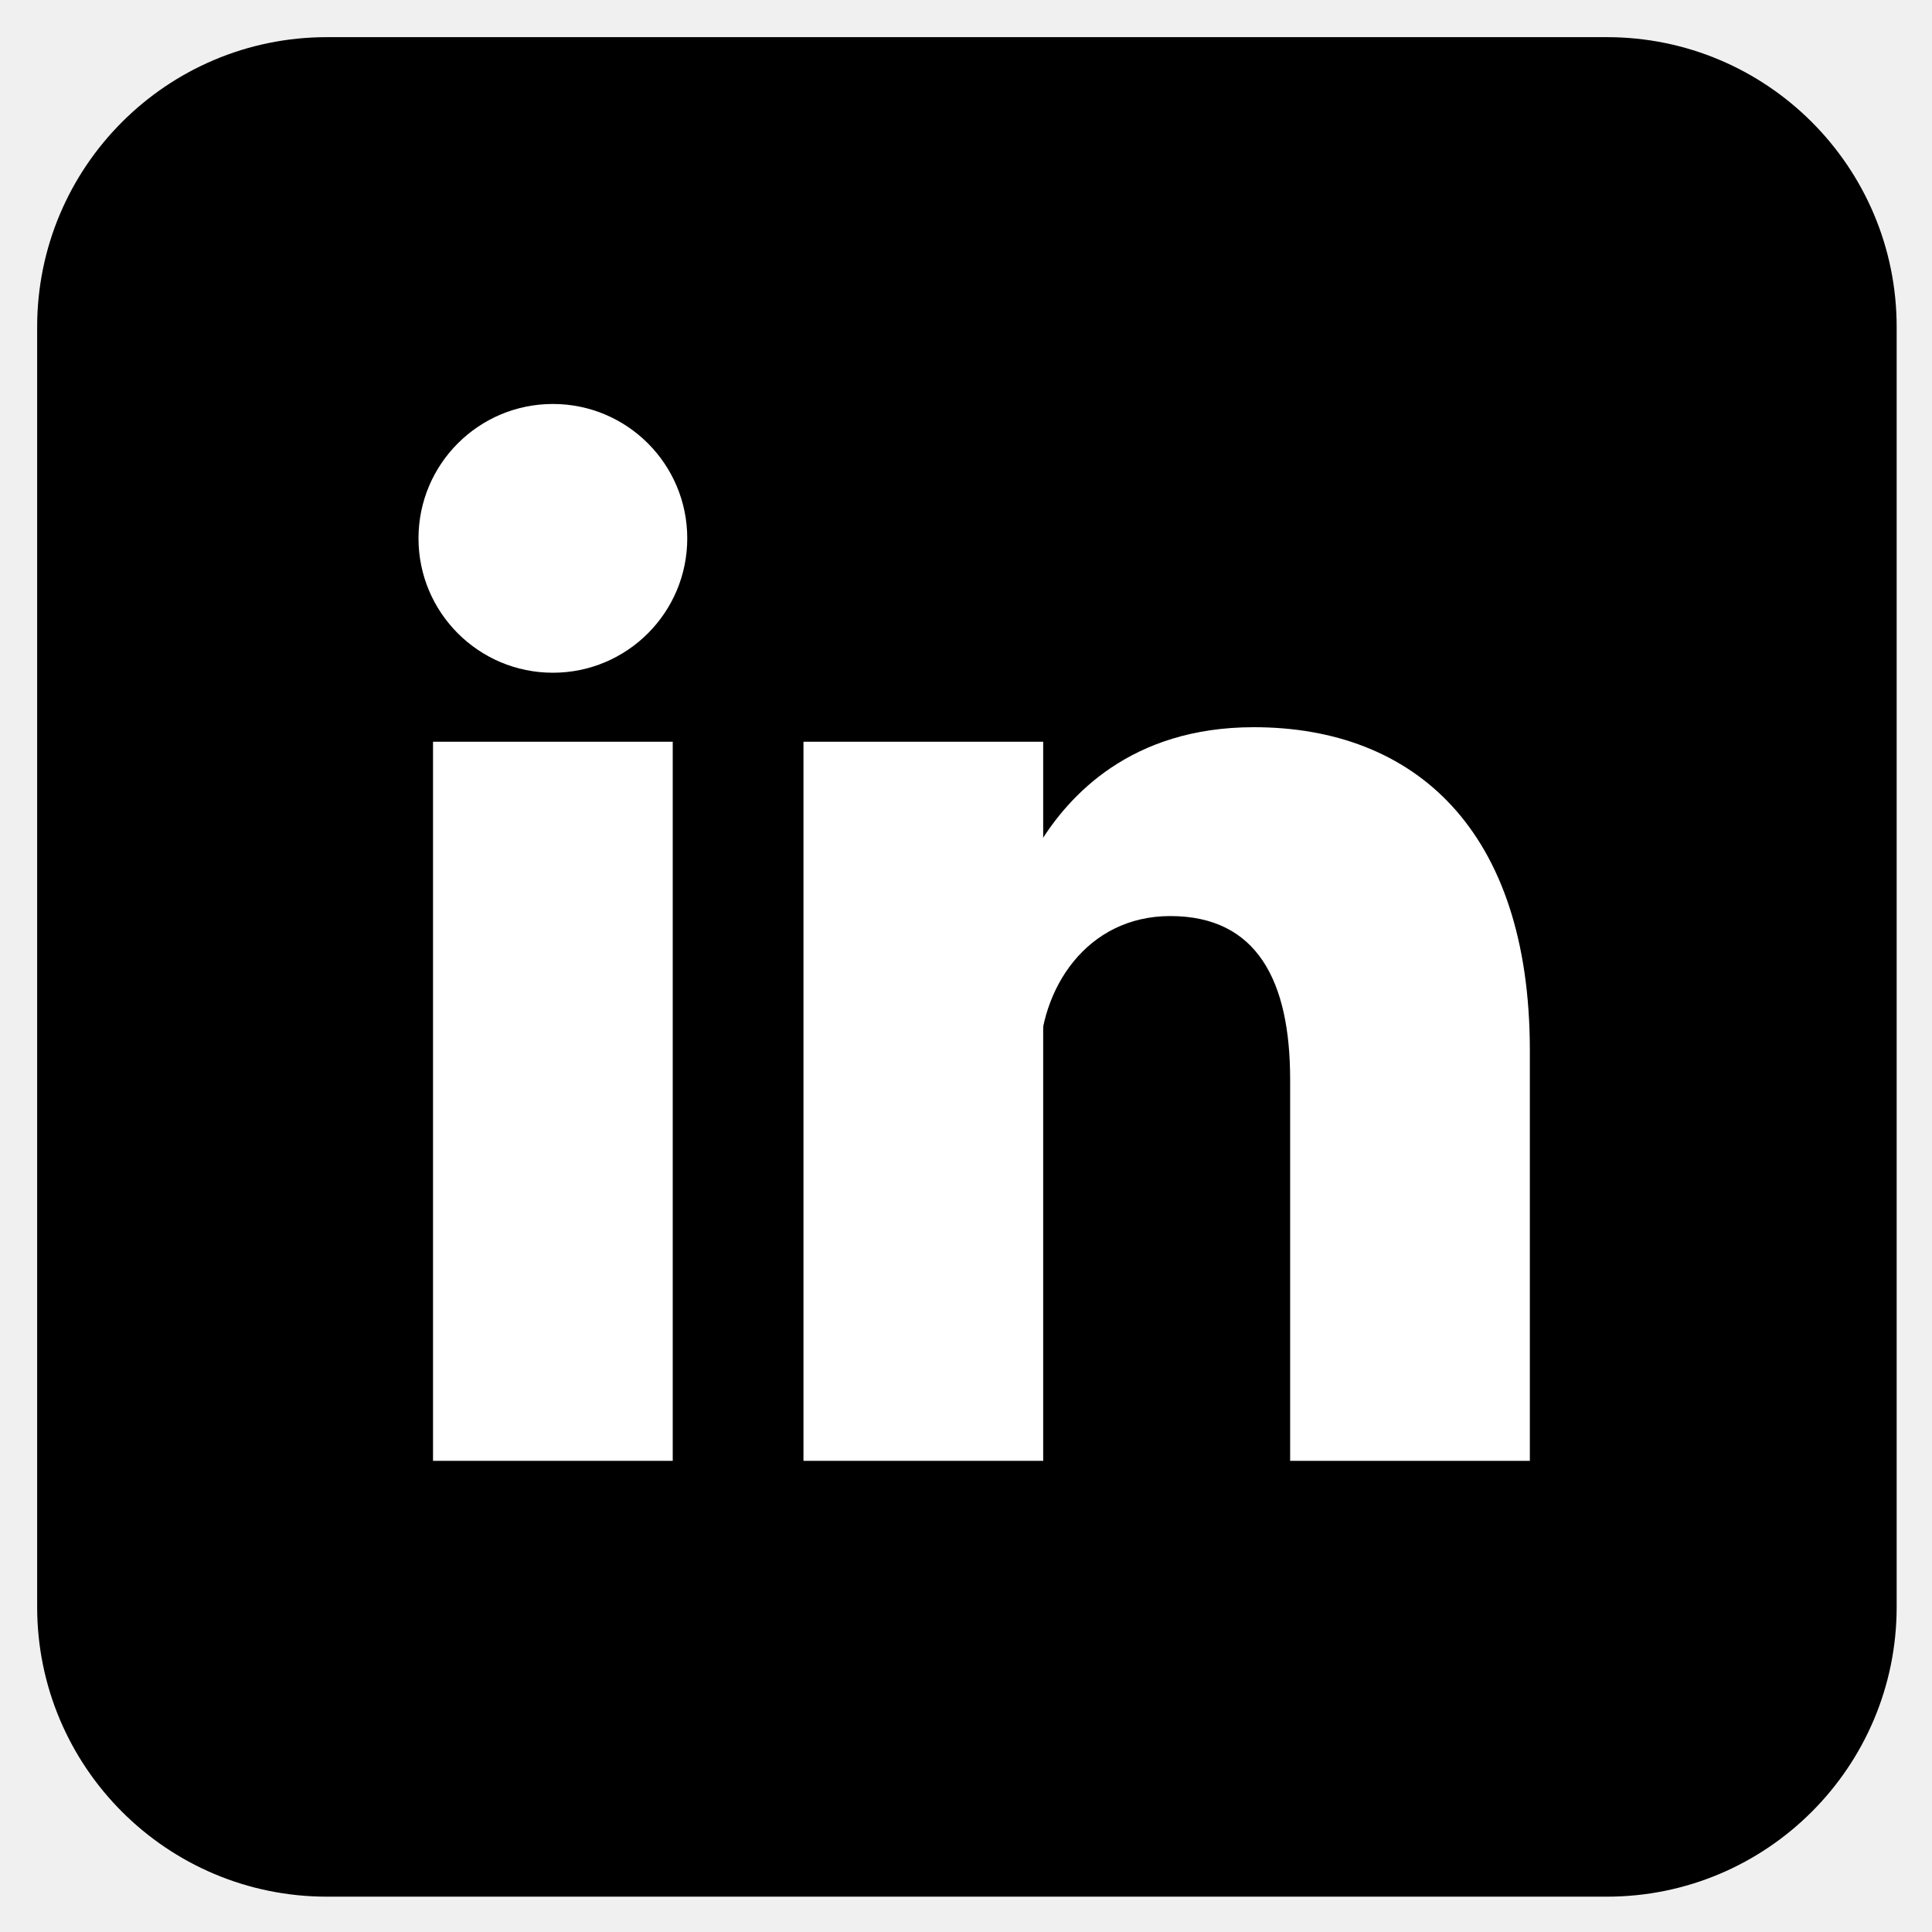
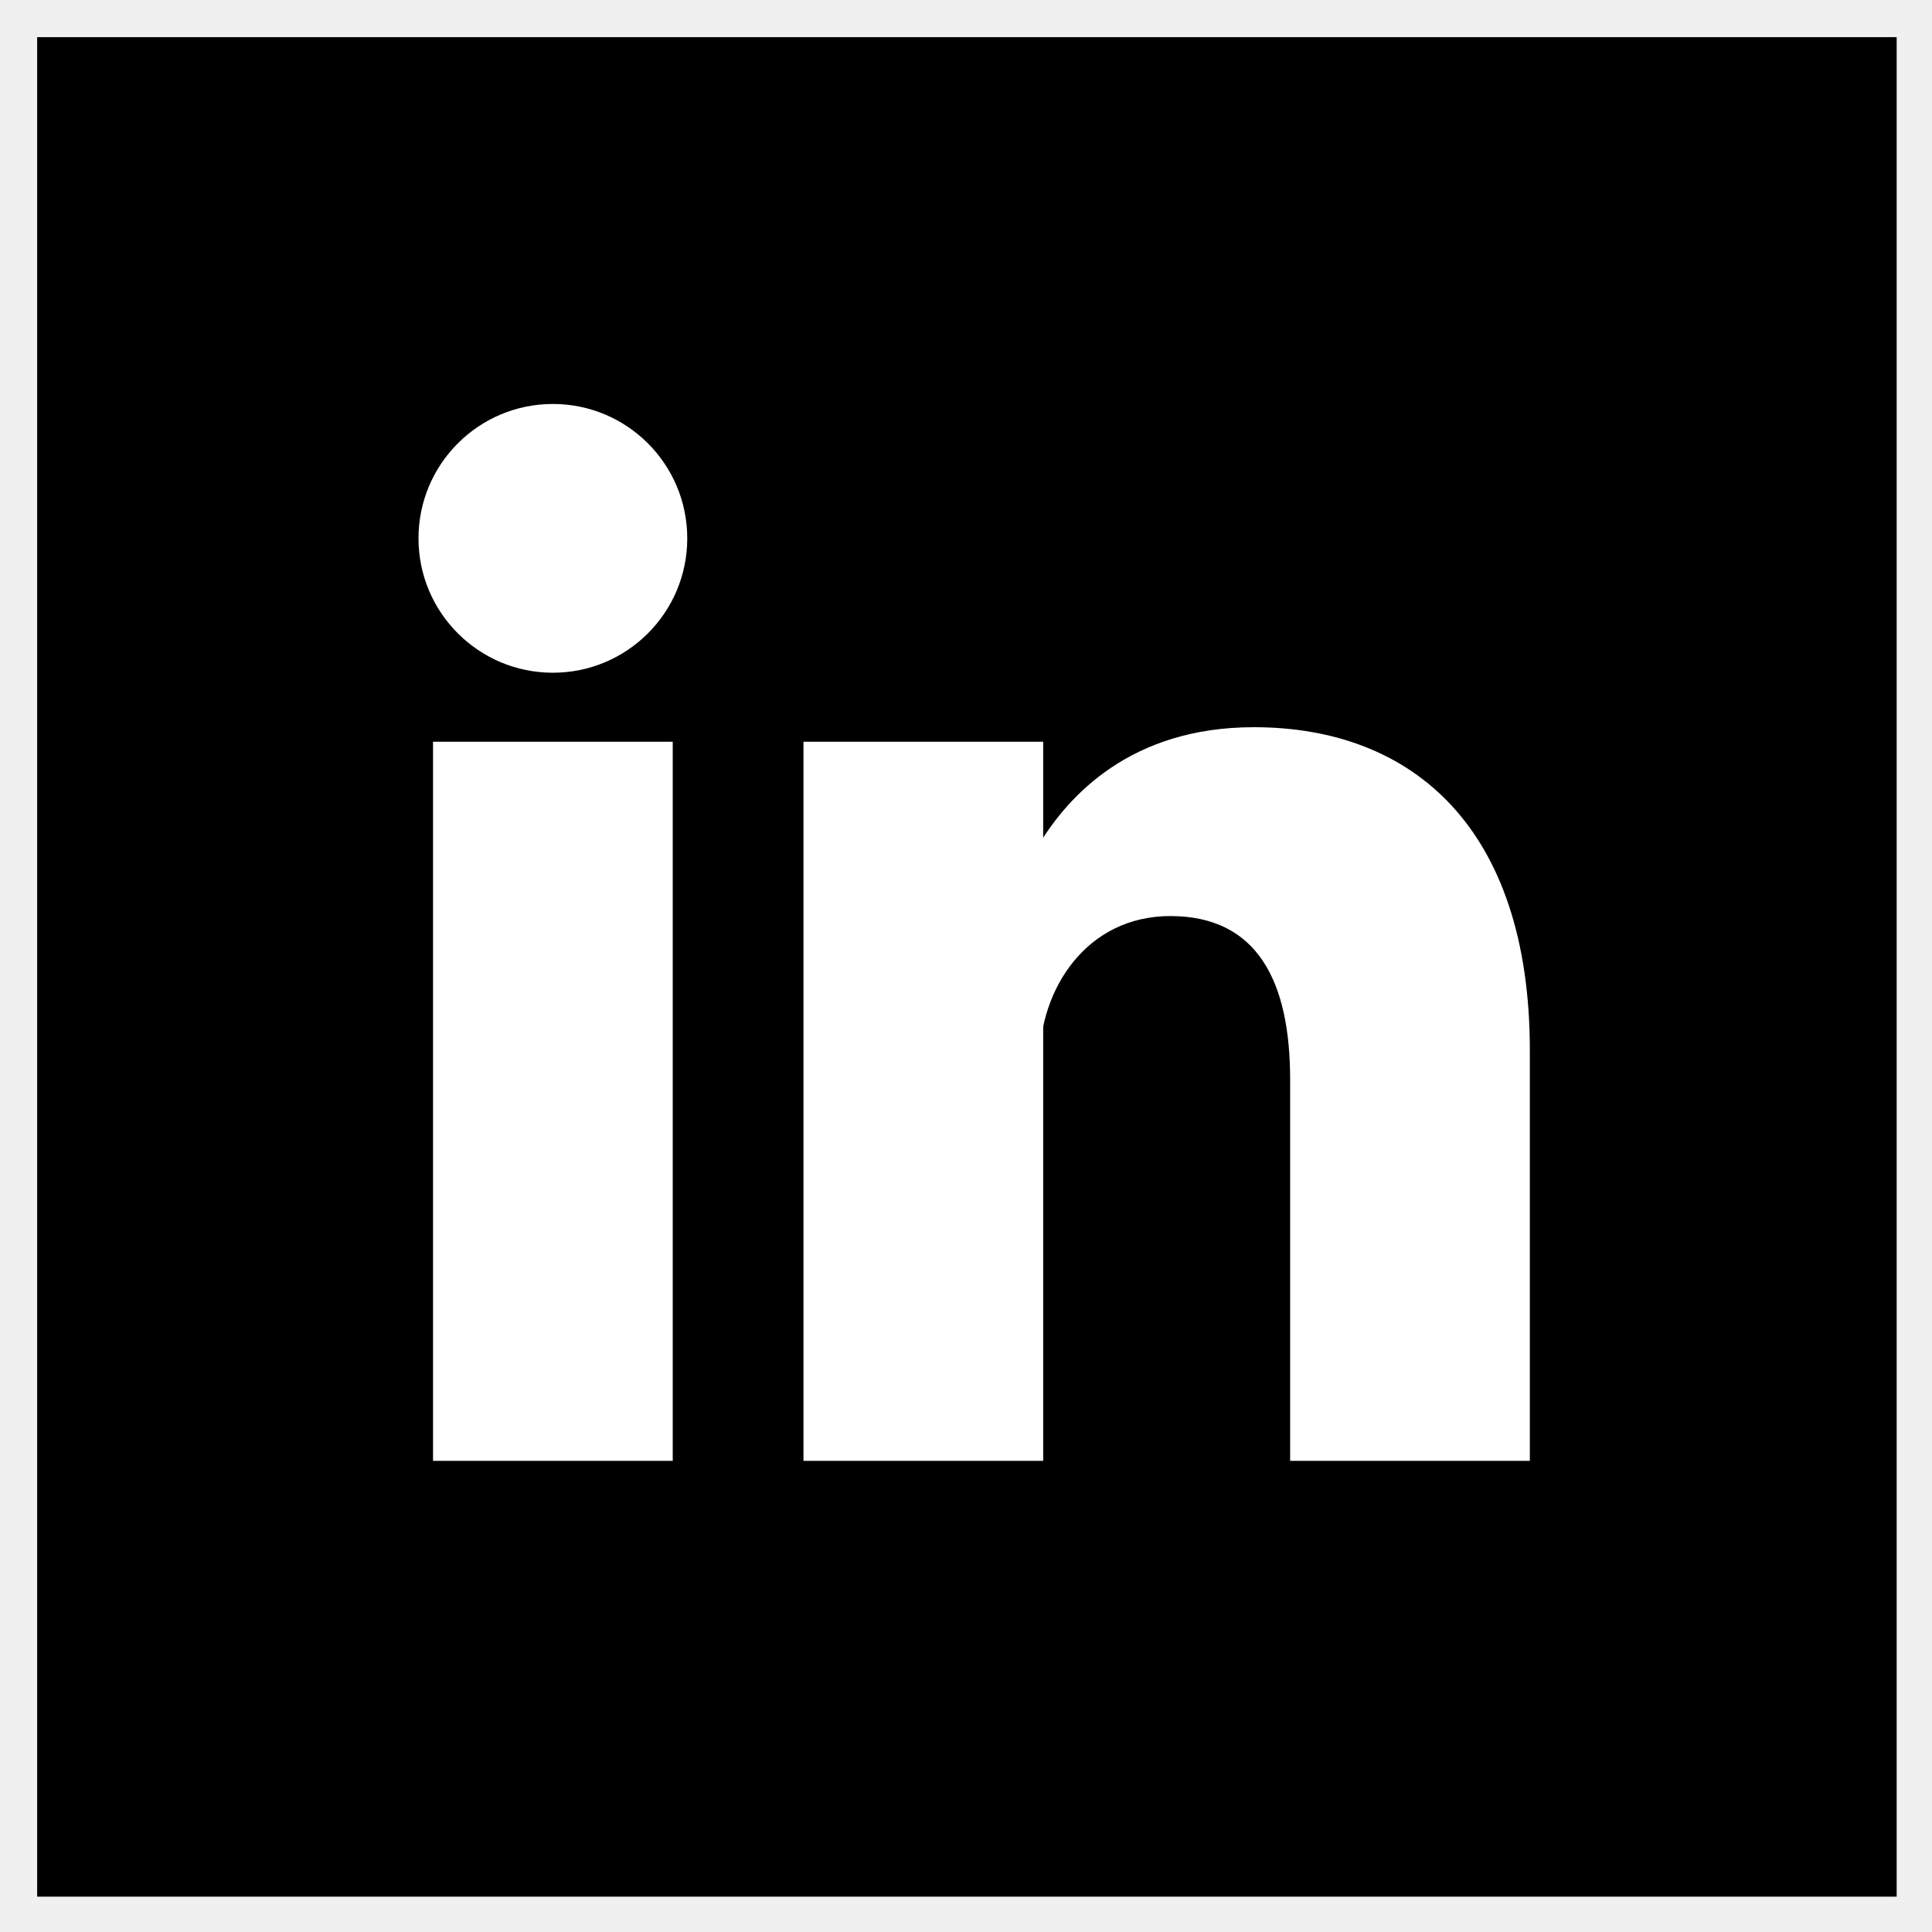
<svg xmlns="http://www.w3.org/2000/svg" viewBox="-10.23 -10.23 531.96 531.96" aria-label="LinkedIn">
-   <rect width="512" height="512" rx="15%" fill="currentColor" />
+   <rect width="512" height="512" rx="0" fill="currentColor" />
  <circle cx="142" cy="138" r="37" fill="#FFF" />
  <path stroke="#FFF" stroke-width="66" d="M244 194v198M142 194v198" />
  <path fill="#FFF" d="M276 282c0-20 13-40 36-40 24 0 33 18 33 45v105h66V279c0-61-32-89-76-89-34 0-51 19-59 32" />
</svg>
